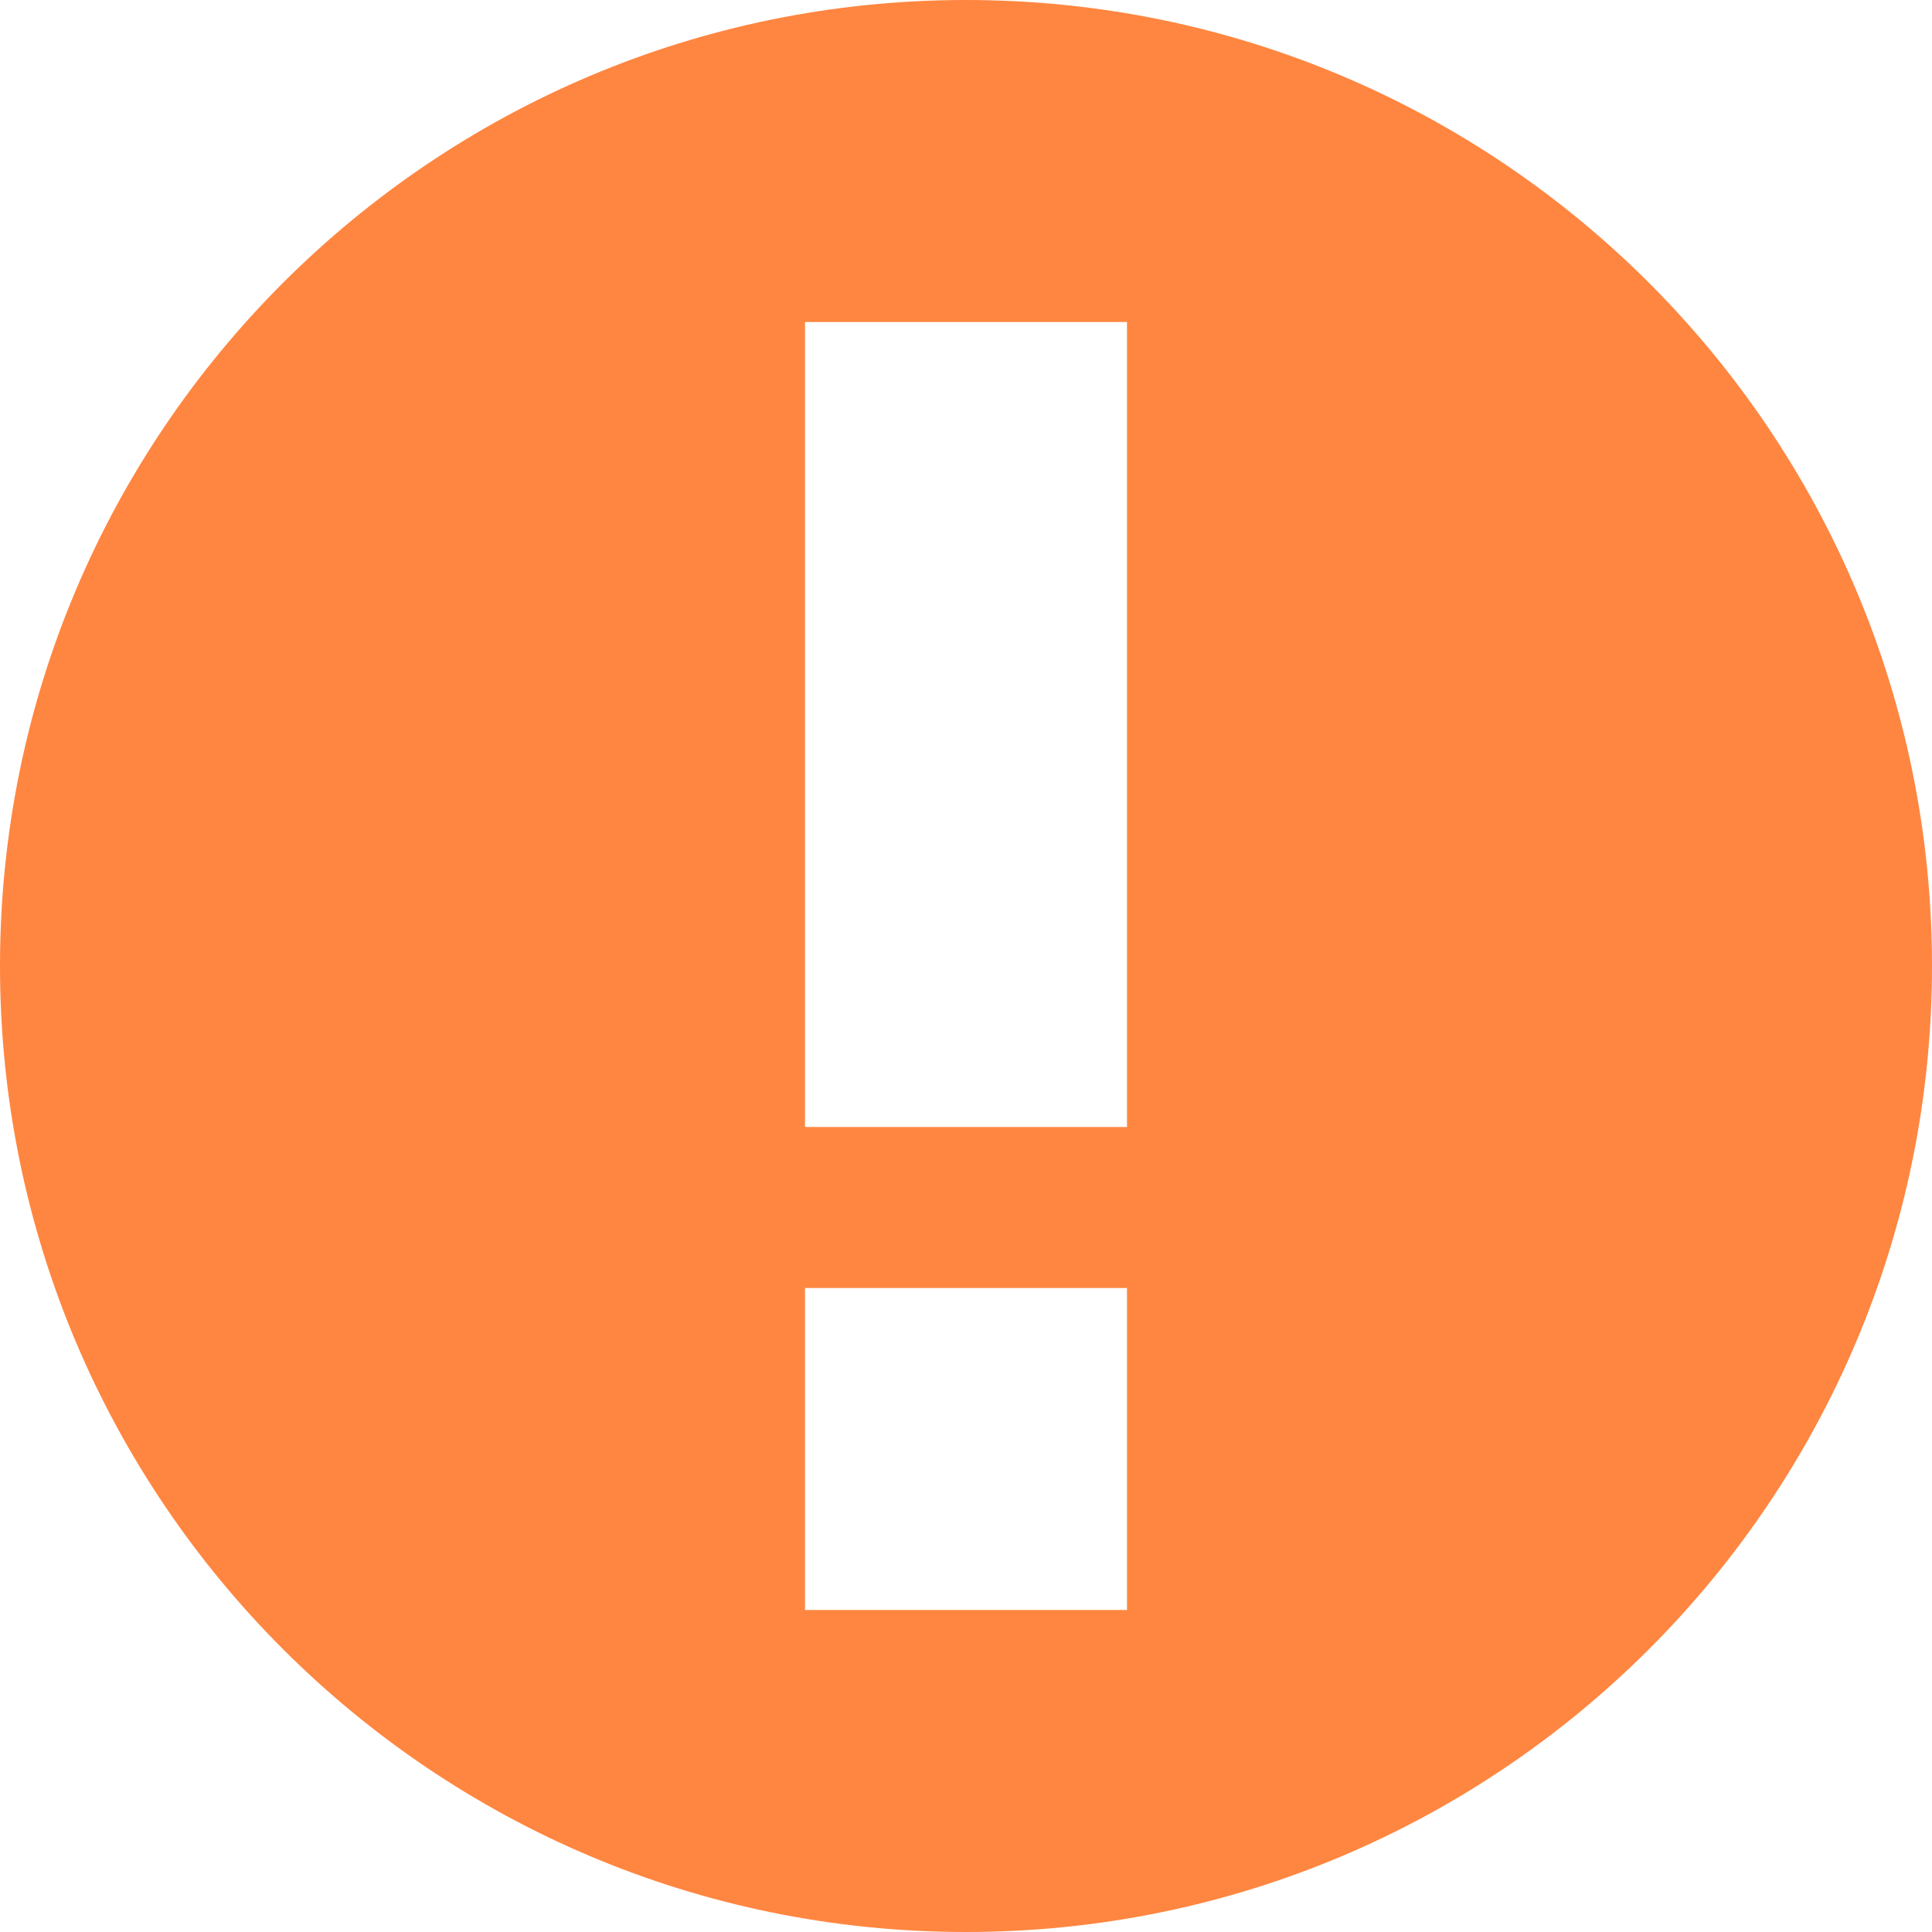
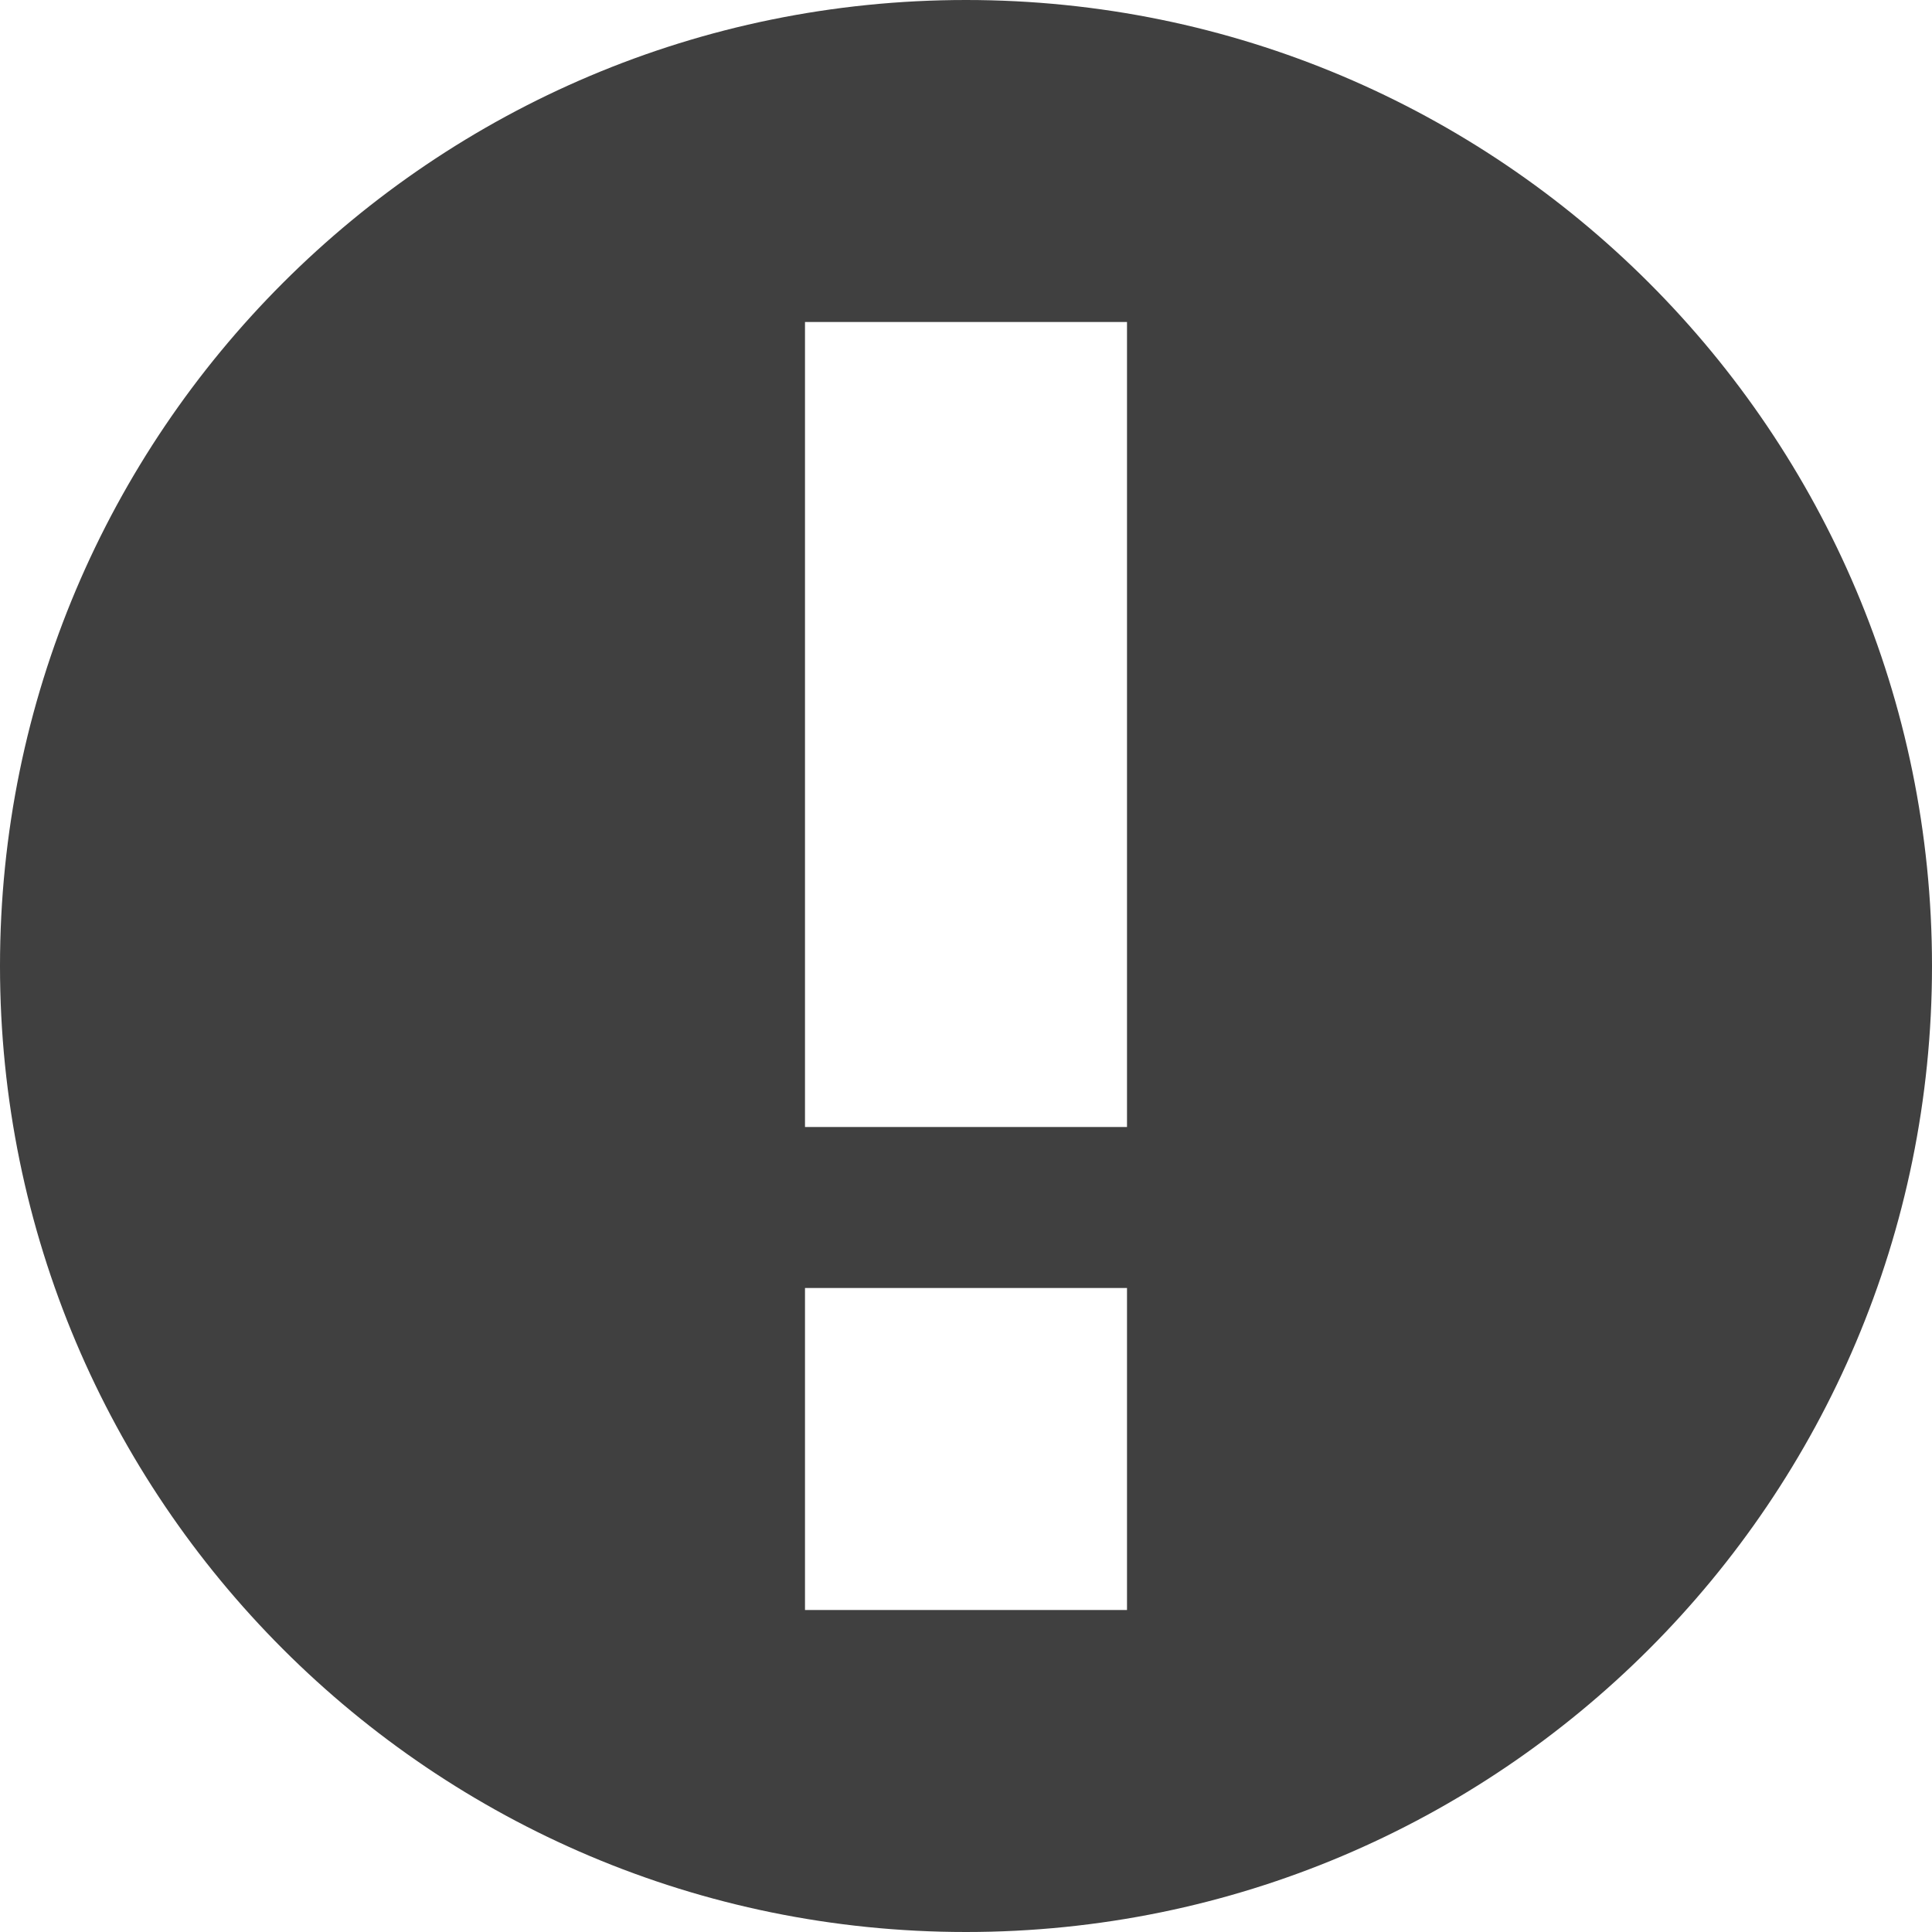
<svg xmlns="http://www.w3.org/2000/svg" width="12" height="12" viewBox="0 0 12 12">
  <g id="comment" opacity=".75">
-     <path fill="#ff5d00" d="M6 12c-3.314 0-6-2.686-6-6s2.686-6 6-6 6 2.686 6 6-2.686 6-6 6zm-1-5h2v-5h-2zm0 3h2v-2h-2z" />
+     <path d="M6 12c-3.314 0-6-2.686-6-6s2.686-6 6-6 6 2.686 6 6-2.686 6-6 6zm-1-5h2v-5h-2zm0 3h2v-2h-2z" />
  </g>
</svg>
